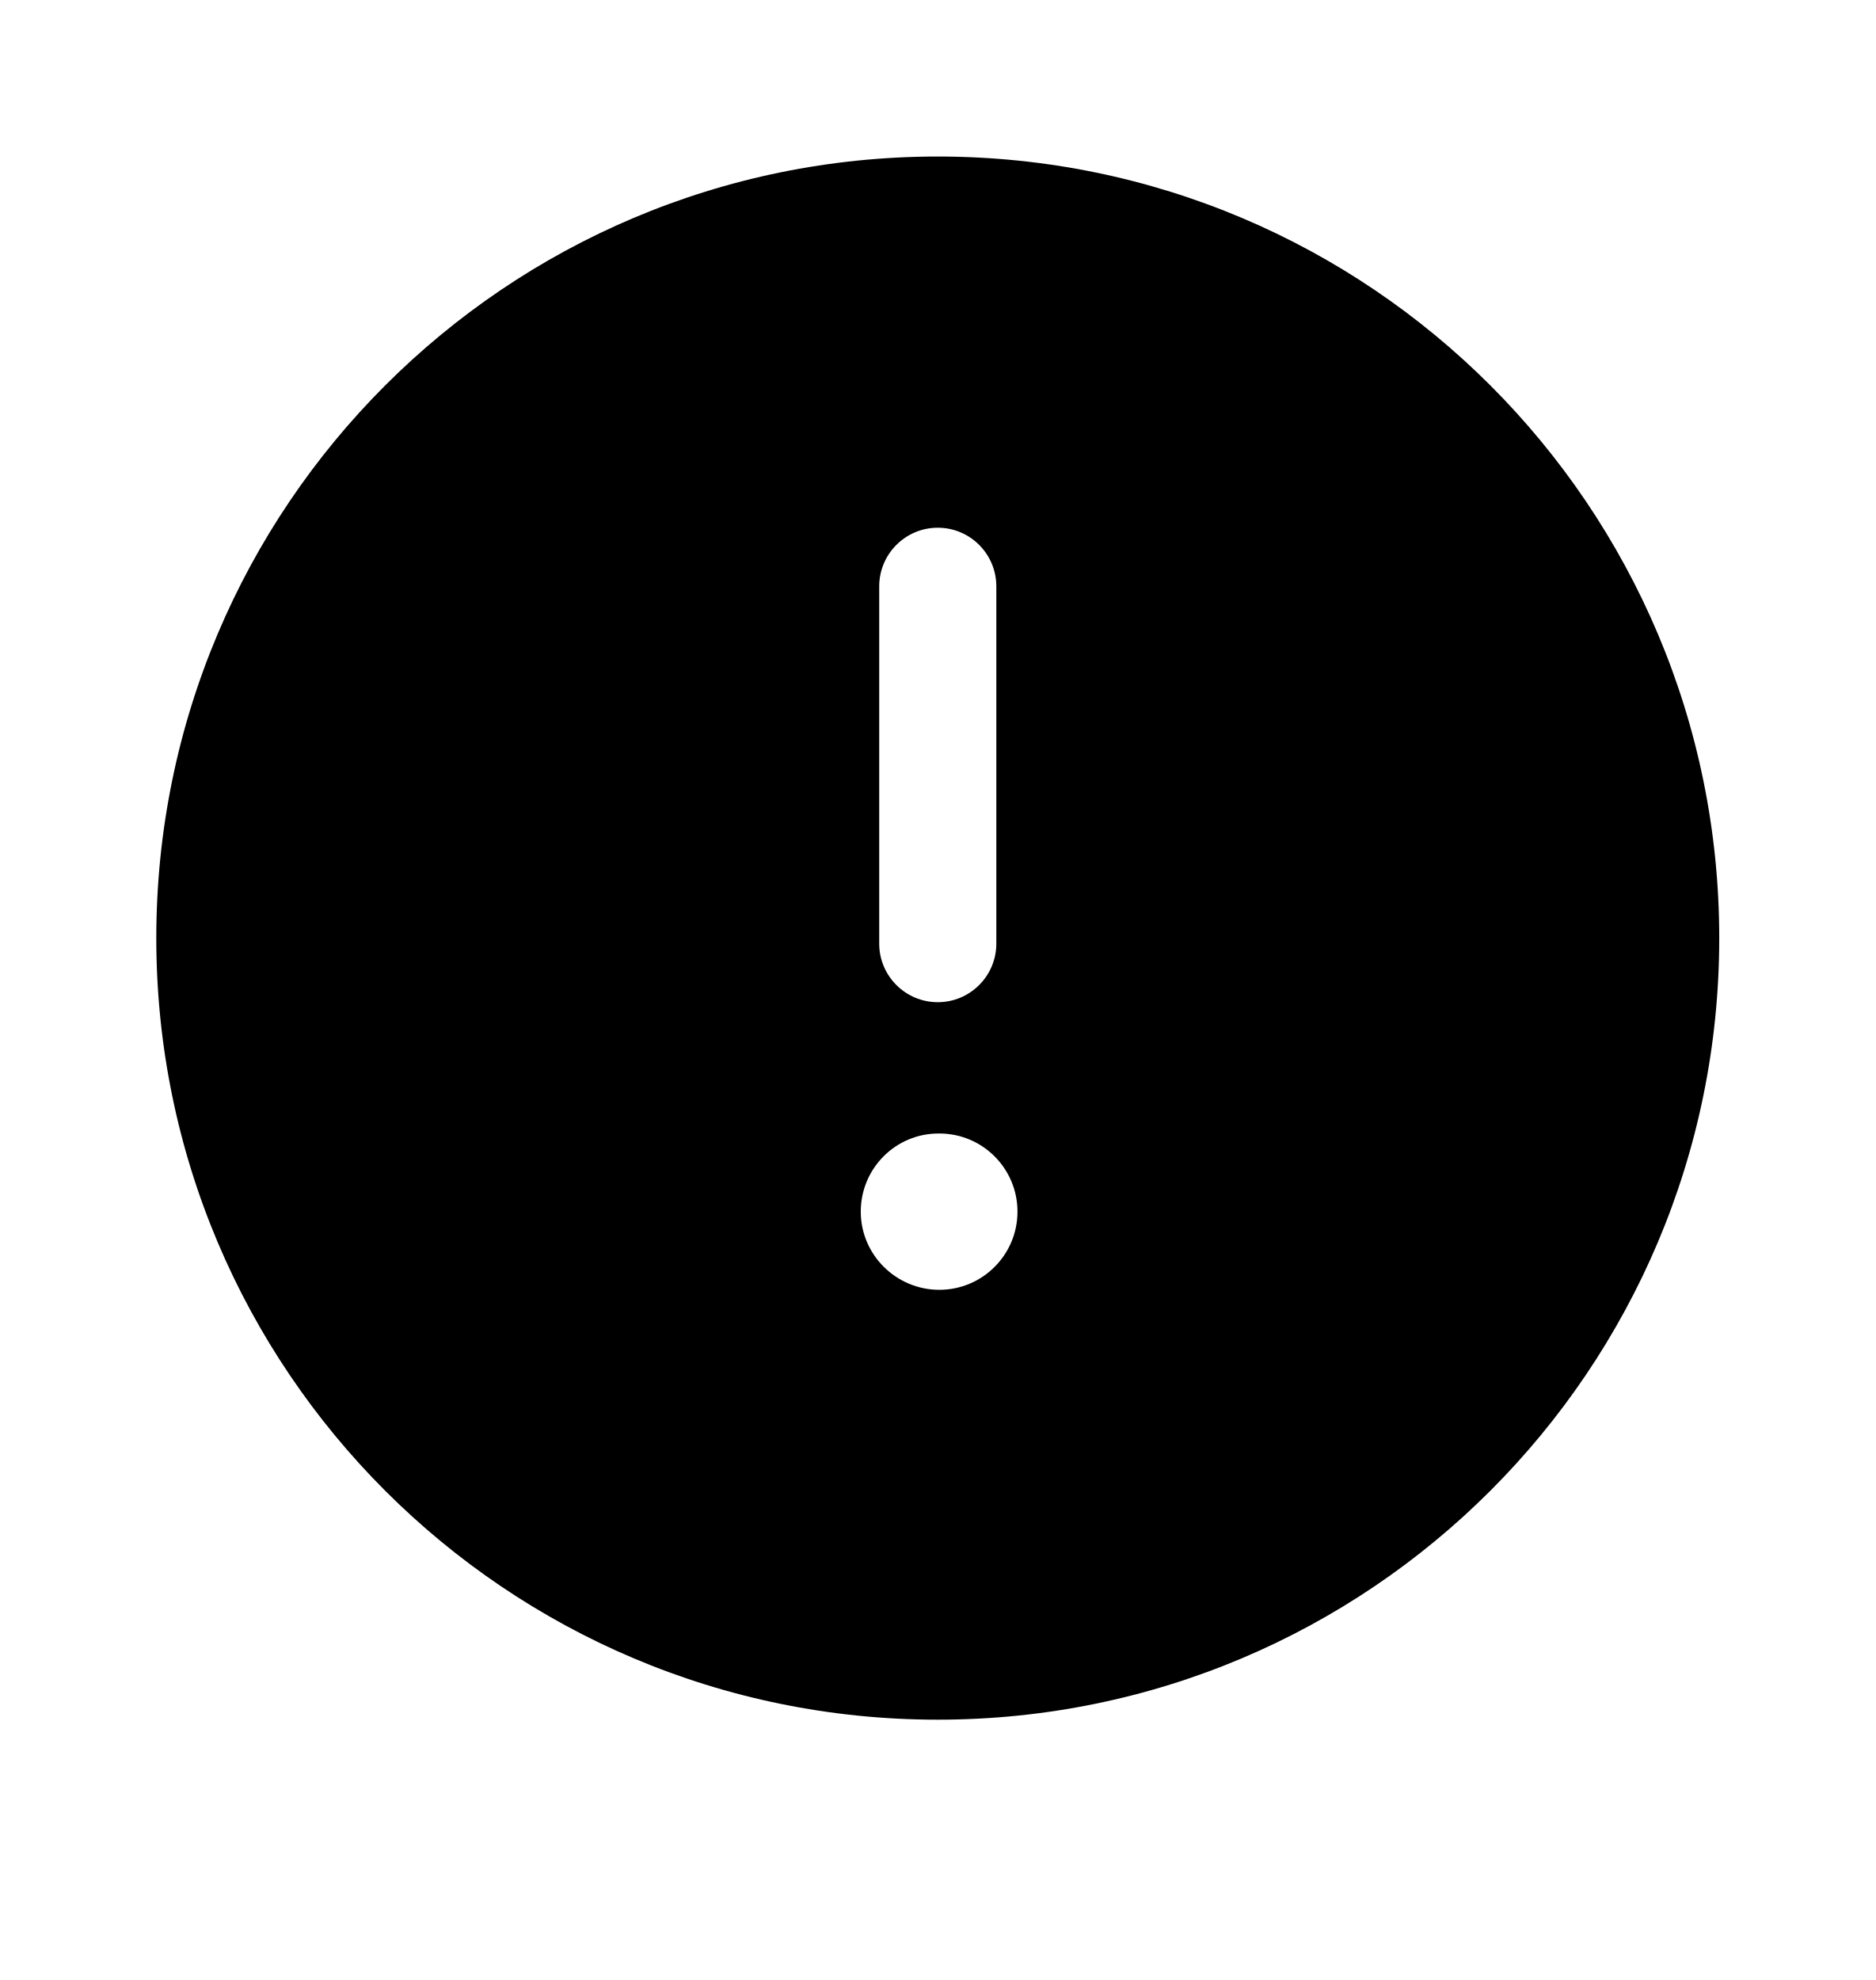
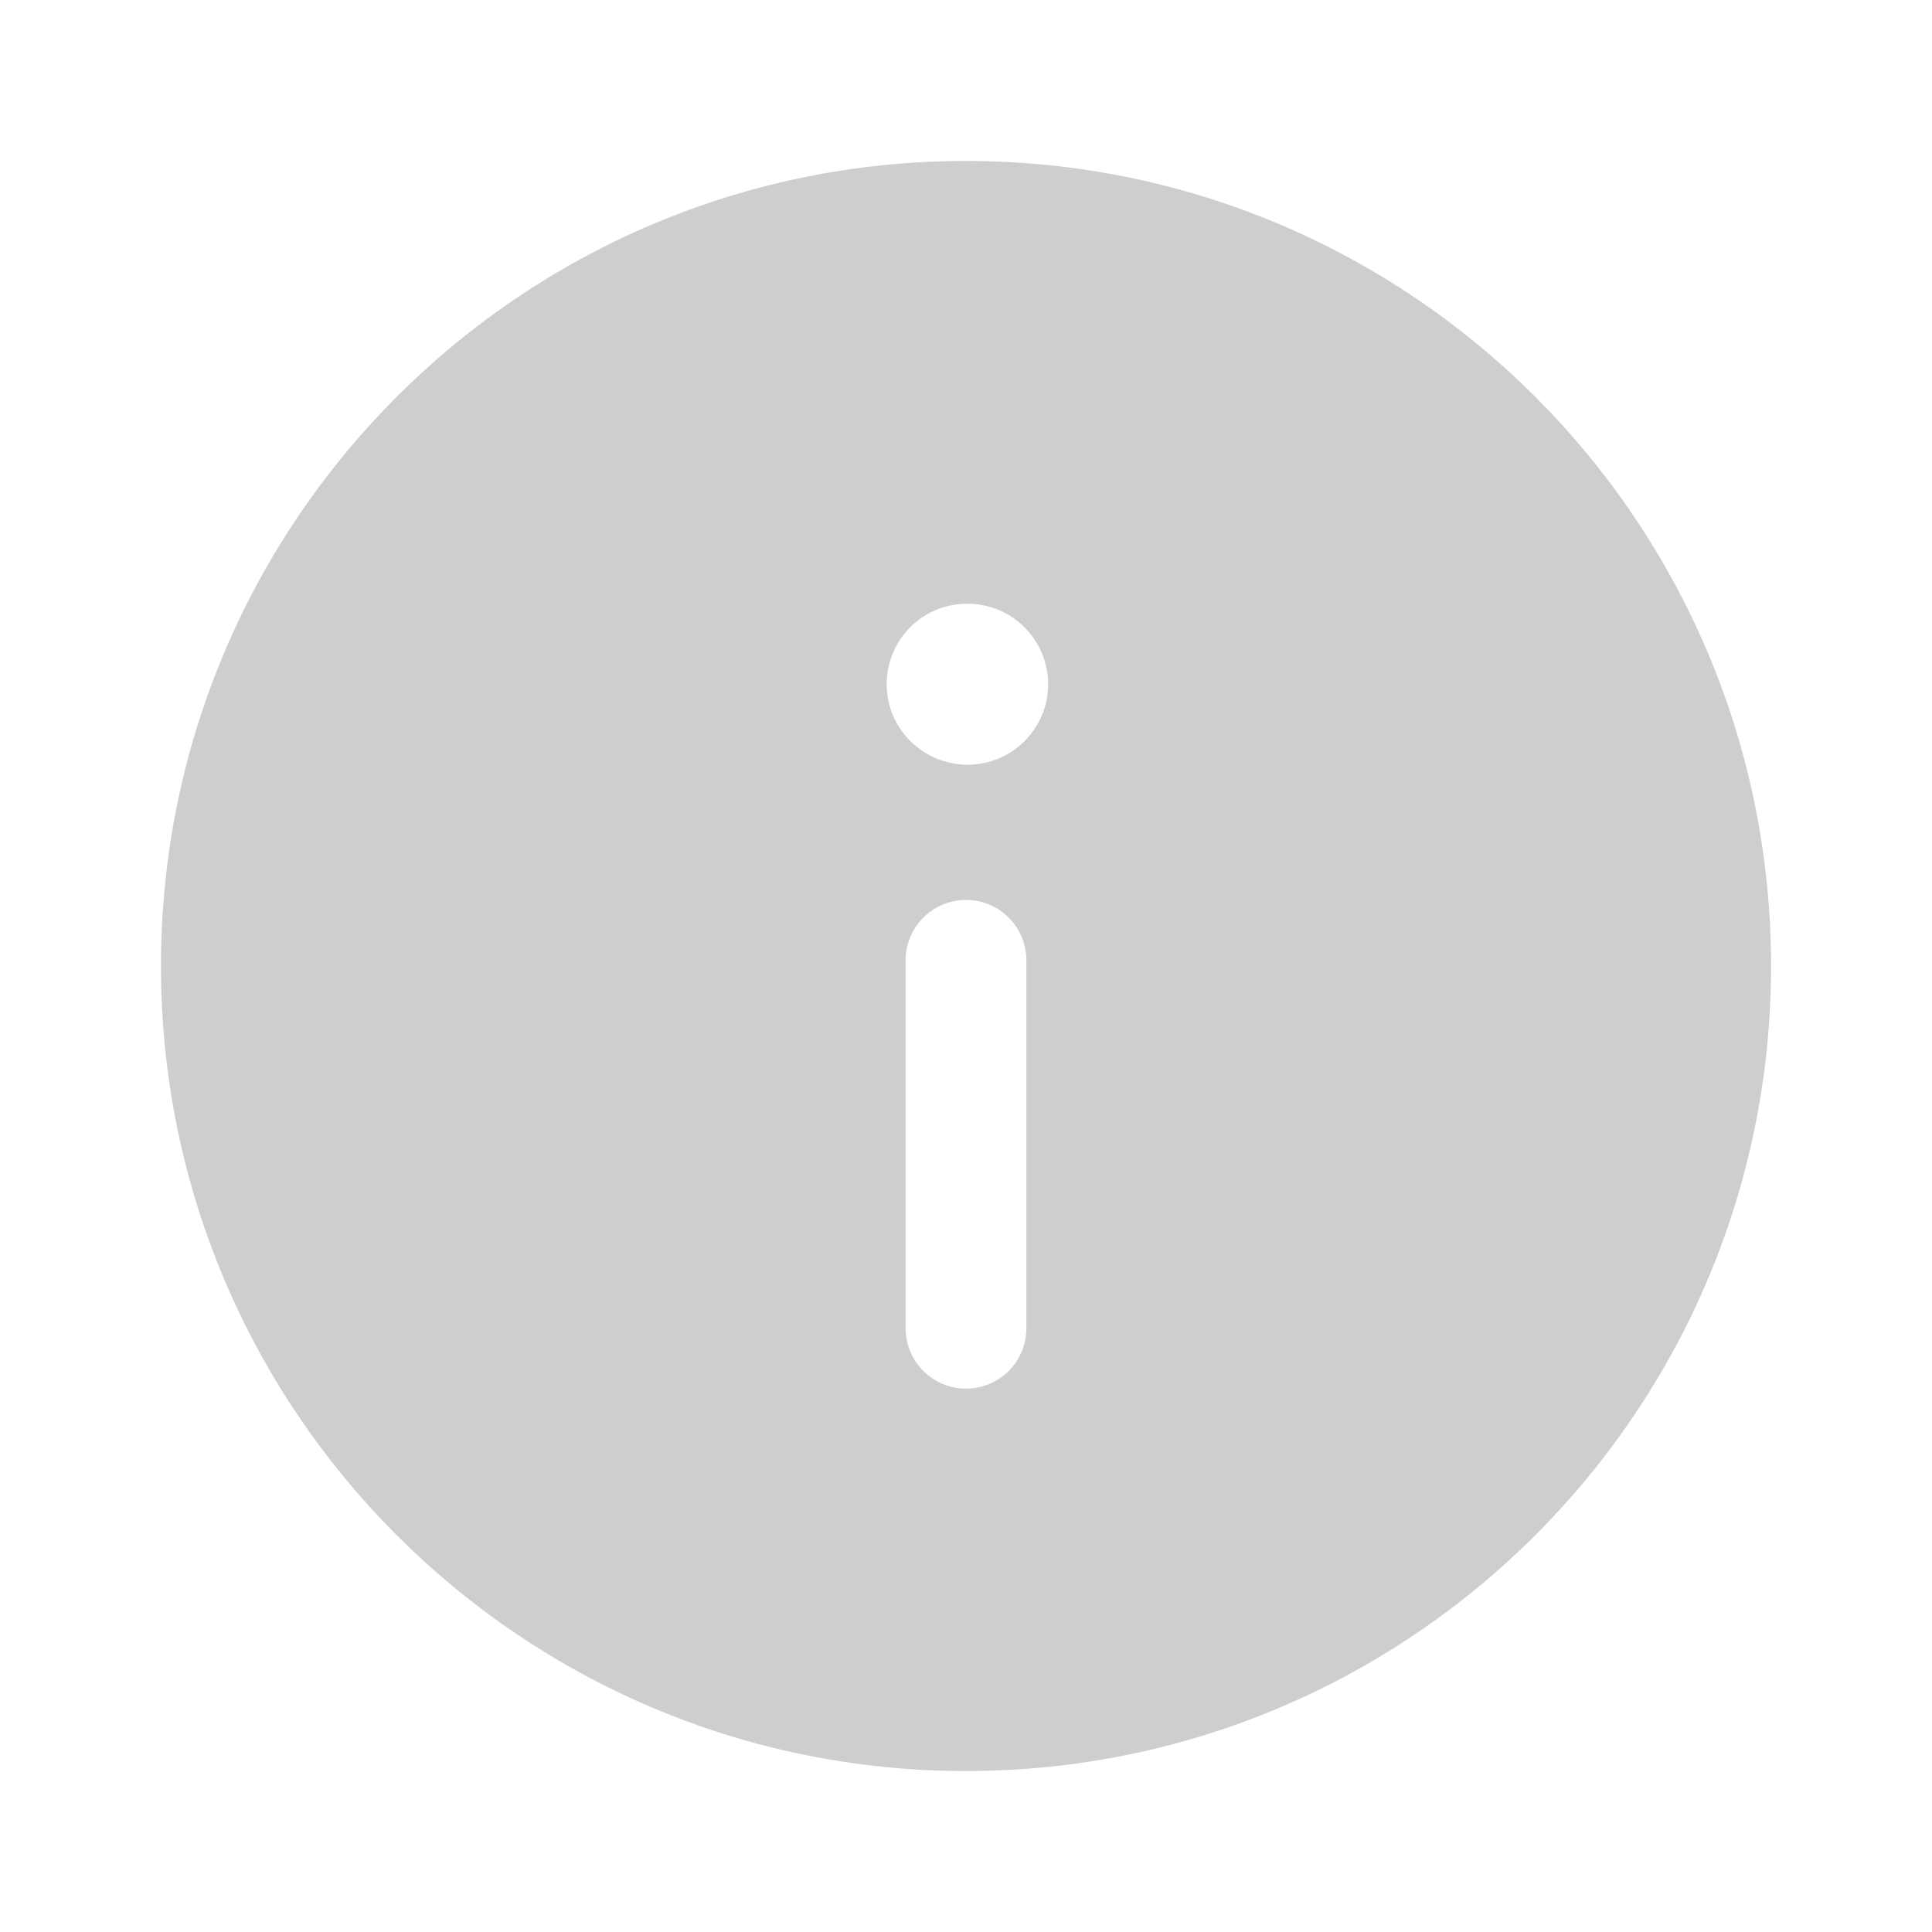
- <svg xmlns="http://www.w3.org/2000/svg" width="18" height="19" viewBox="0 0 18 19" fill="none">
-   <path d="M9 1.502C4.858 1.502 1.5 4.859 1.5 9.002C1.5 13.144 4.858 16.502 9 16.502C13.142 16.502 16.5 13.144 16.5 9.002C16.5 4.859 13.142 1.502 9 1.502ZM8.438 5.627C8.438 5.316 8.69 5.064 9 5.064C9.31 5.064 9.562 5.316 9.562 5.627V9.055C9.562 9.365 9.31 9.617 9 9.617C8.69 9.617 8.438 9.365 8.438 9.055V5.627ZM9.015 12.377C8.601 12.377 8.261 12.041 8.261 11.627C8.261 11.213 8.594 10.877 9.008 10.877H9.015C9.43 10.877 9.765 11.213 9.765 11.627C9.765 12.041 9.429 12.377 9.015 12.377Z" fill="currentColor" />
+ <svg xmlns="http://www.w3.org/2000/svg" width="16" height="16" viewBox="0 0 16 16" fill="none">
+   <path d="M8 1.333C4.318 1.333 1.333 4.318 1.333 8C1.333 11.682 4.318 14.667 8 14.667C11.682 14.667 14.667 11.682 14.667 8C14.667 4.318 11.682 1.333 8 1.333ZM8.5 11C8.5 11.276 8.276 11.5 8 11.5C7.724 11.5 7.5 11.276 7.5 11V7.953C7.5 7.677 7.724 7.453 8 7.453C8.276 7.453 8.5 7.677 8.5 7.953V11ZM8.013 6.333C7.645 6.333 7.343 6.035 7.343 5.667C7.343 5.299 7.639 5 8.007 5H8.013C8.382 5 8.68 5.299 8.68 5.667C8.68 6.035 8.381 6.333 8.013 6.333Z" fill="#CECECE" />
</svg>
